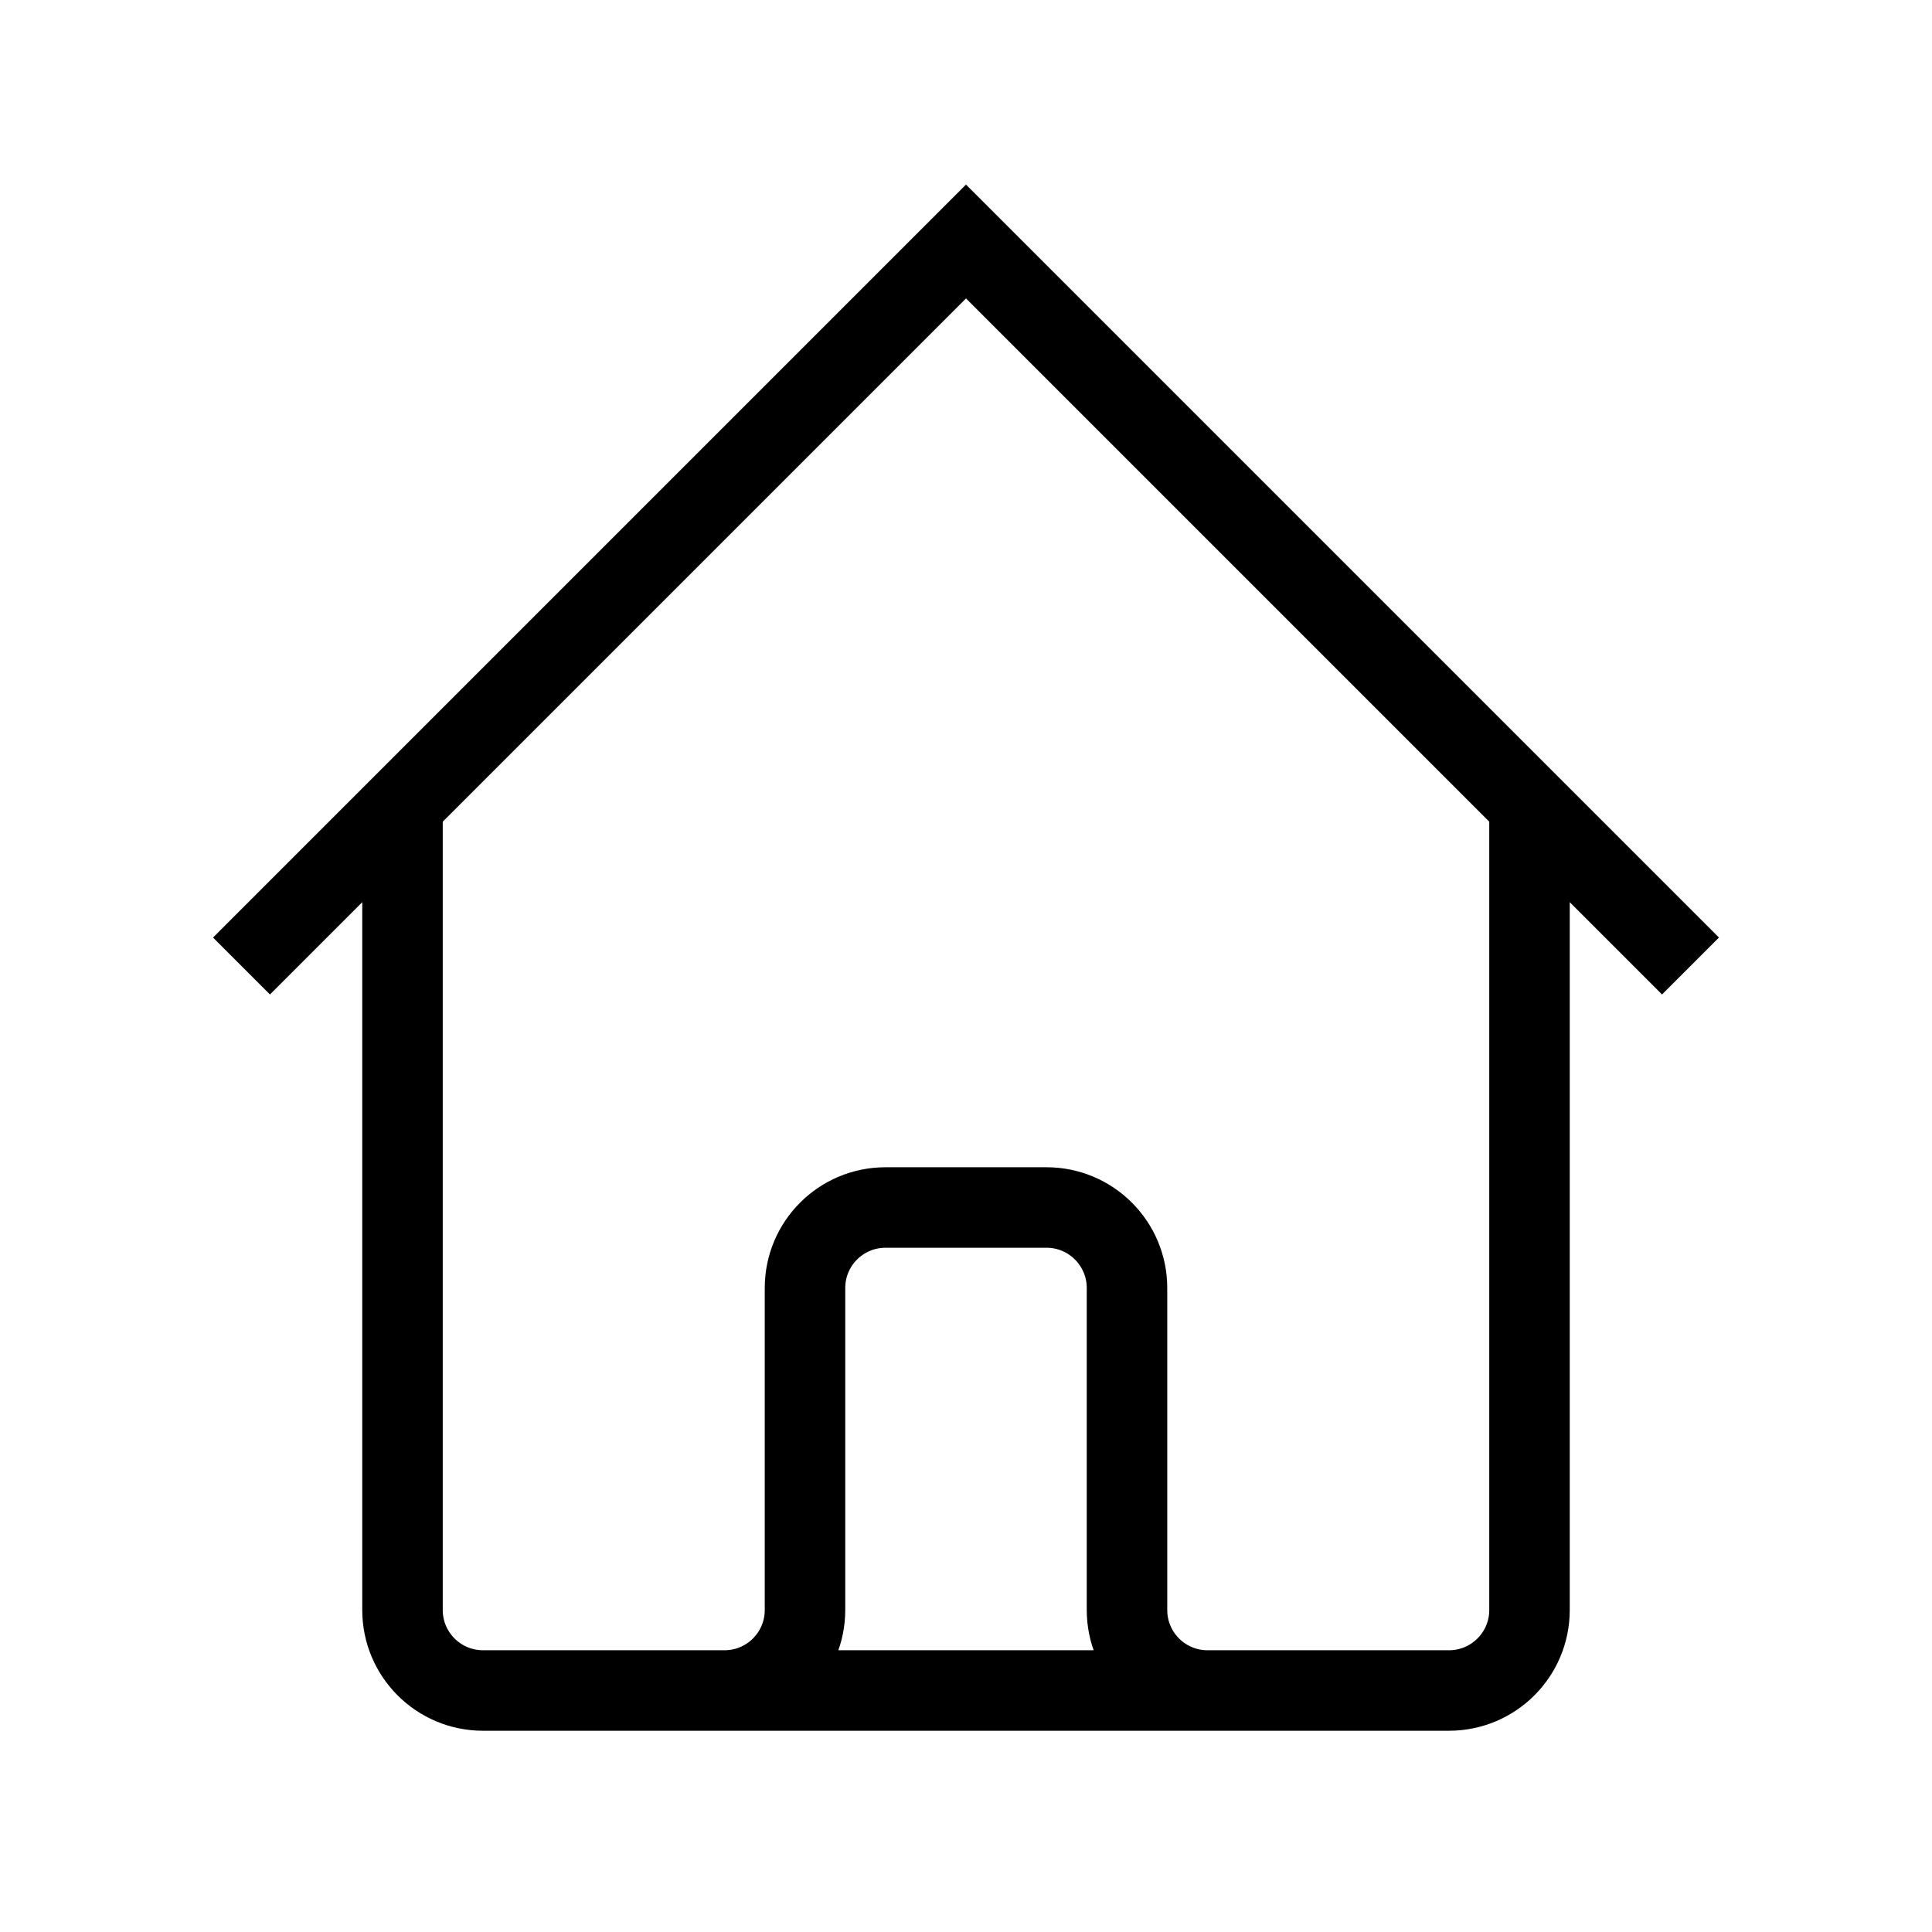
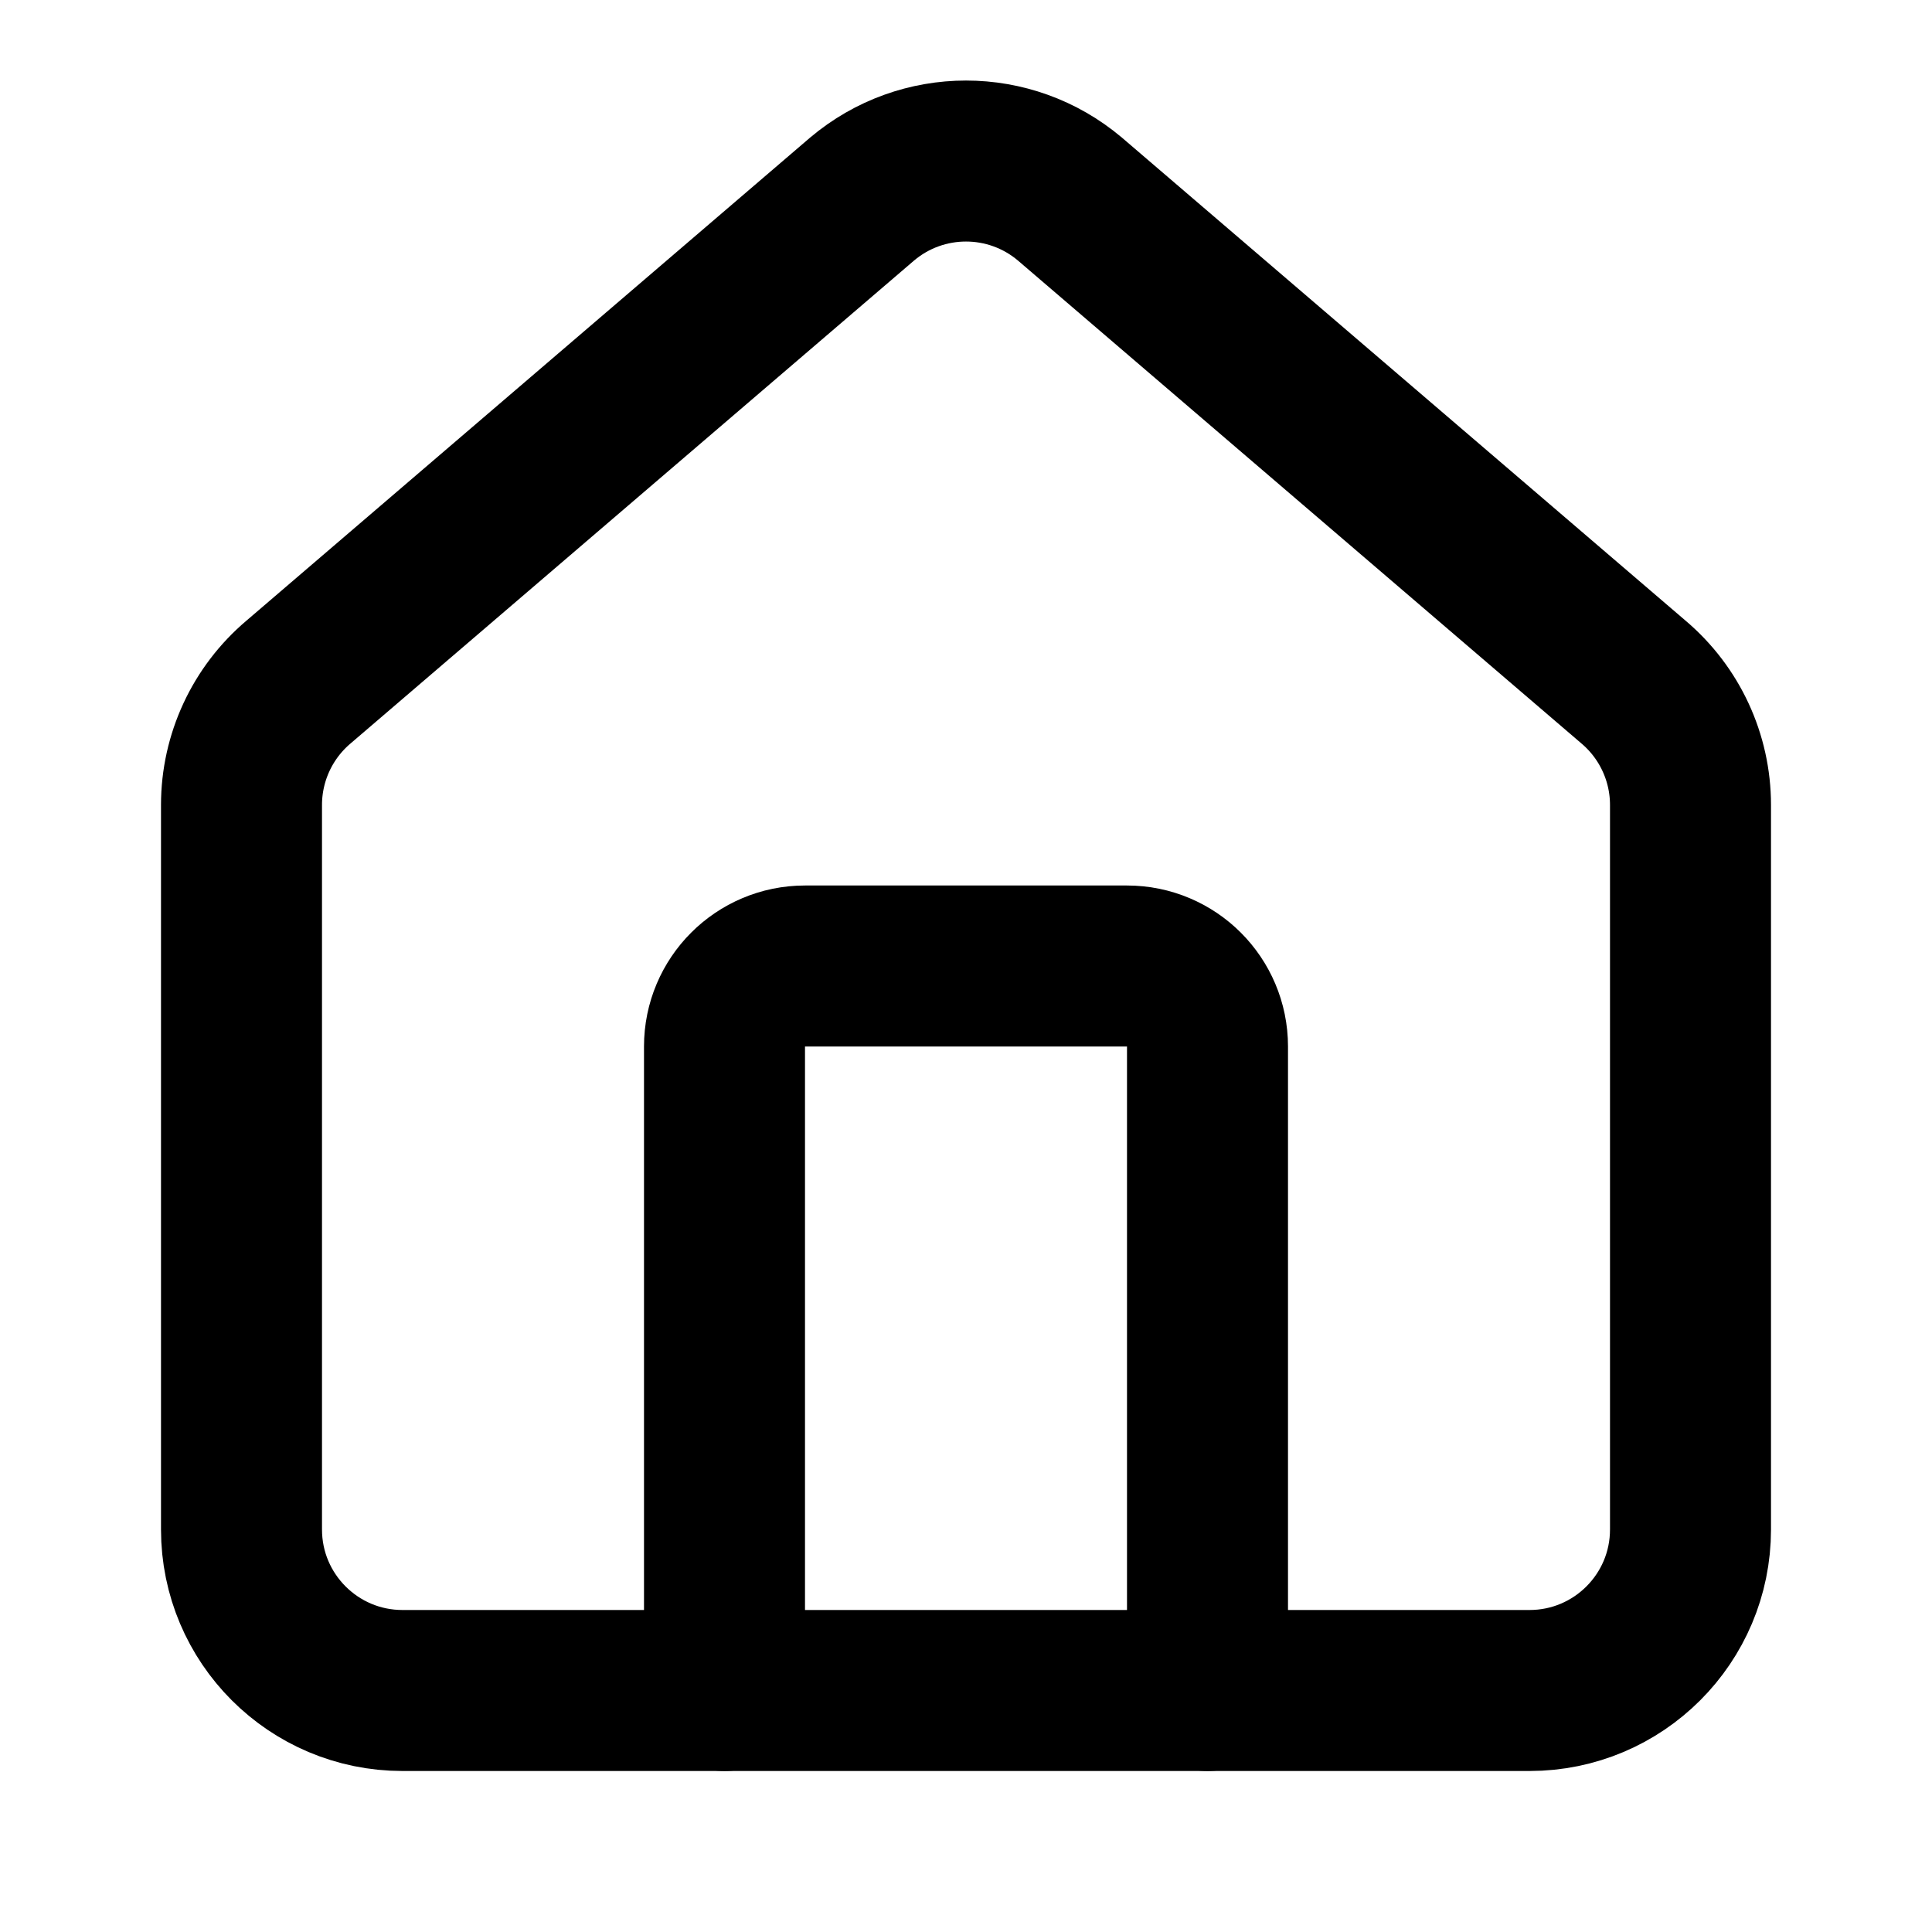
- <svg xmlns="http://www.w3.org/2000/svg" fill="none" viewBox="0 0 24 24" stroke="currentColor">
-   <path strokeLinecap="round" strokeLinejoin="round" strokeWidth="2" d="M3 12l2-2m0 0l7-7 7 7M5 10v10a1 1 0 001 1h3m10-11l2 2m-2-2v10a1 1 0 01-1 1h-3m-6 0a1 1 0 001-1v-4a1 1 0 011-1h2a1 1 0 011 1v4a1 1 0 001 1m-6 0h6" />
+ <svg xmlns="http://www.w3.org/2000/svg" width="24" height="24" viewBox="0 0 24 24" fill="none" stroke="currentColor" stroke-width="2" stroke-linecap="round" stroke-linejoin="round" class="lucide lucide-house-icon lucide-house">
+   <path d="M15 21v-8a1 1 0 0 0-1-1h-4a1 1 0 0 0-1 1v8" />
+   <path d="M3 10a2 2 0 0 1 .709-1.528l7-5.999a2 2 0 0 1 2.582 0l7 5.999A2 2 0 0 1 21 10v9a2 2 0 0 1-2 2H5a2 2 0 0 1-2-2z" />
</svg>
